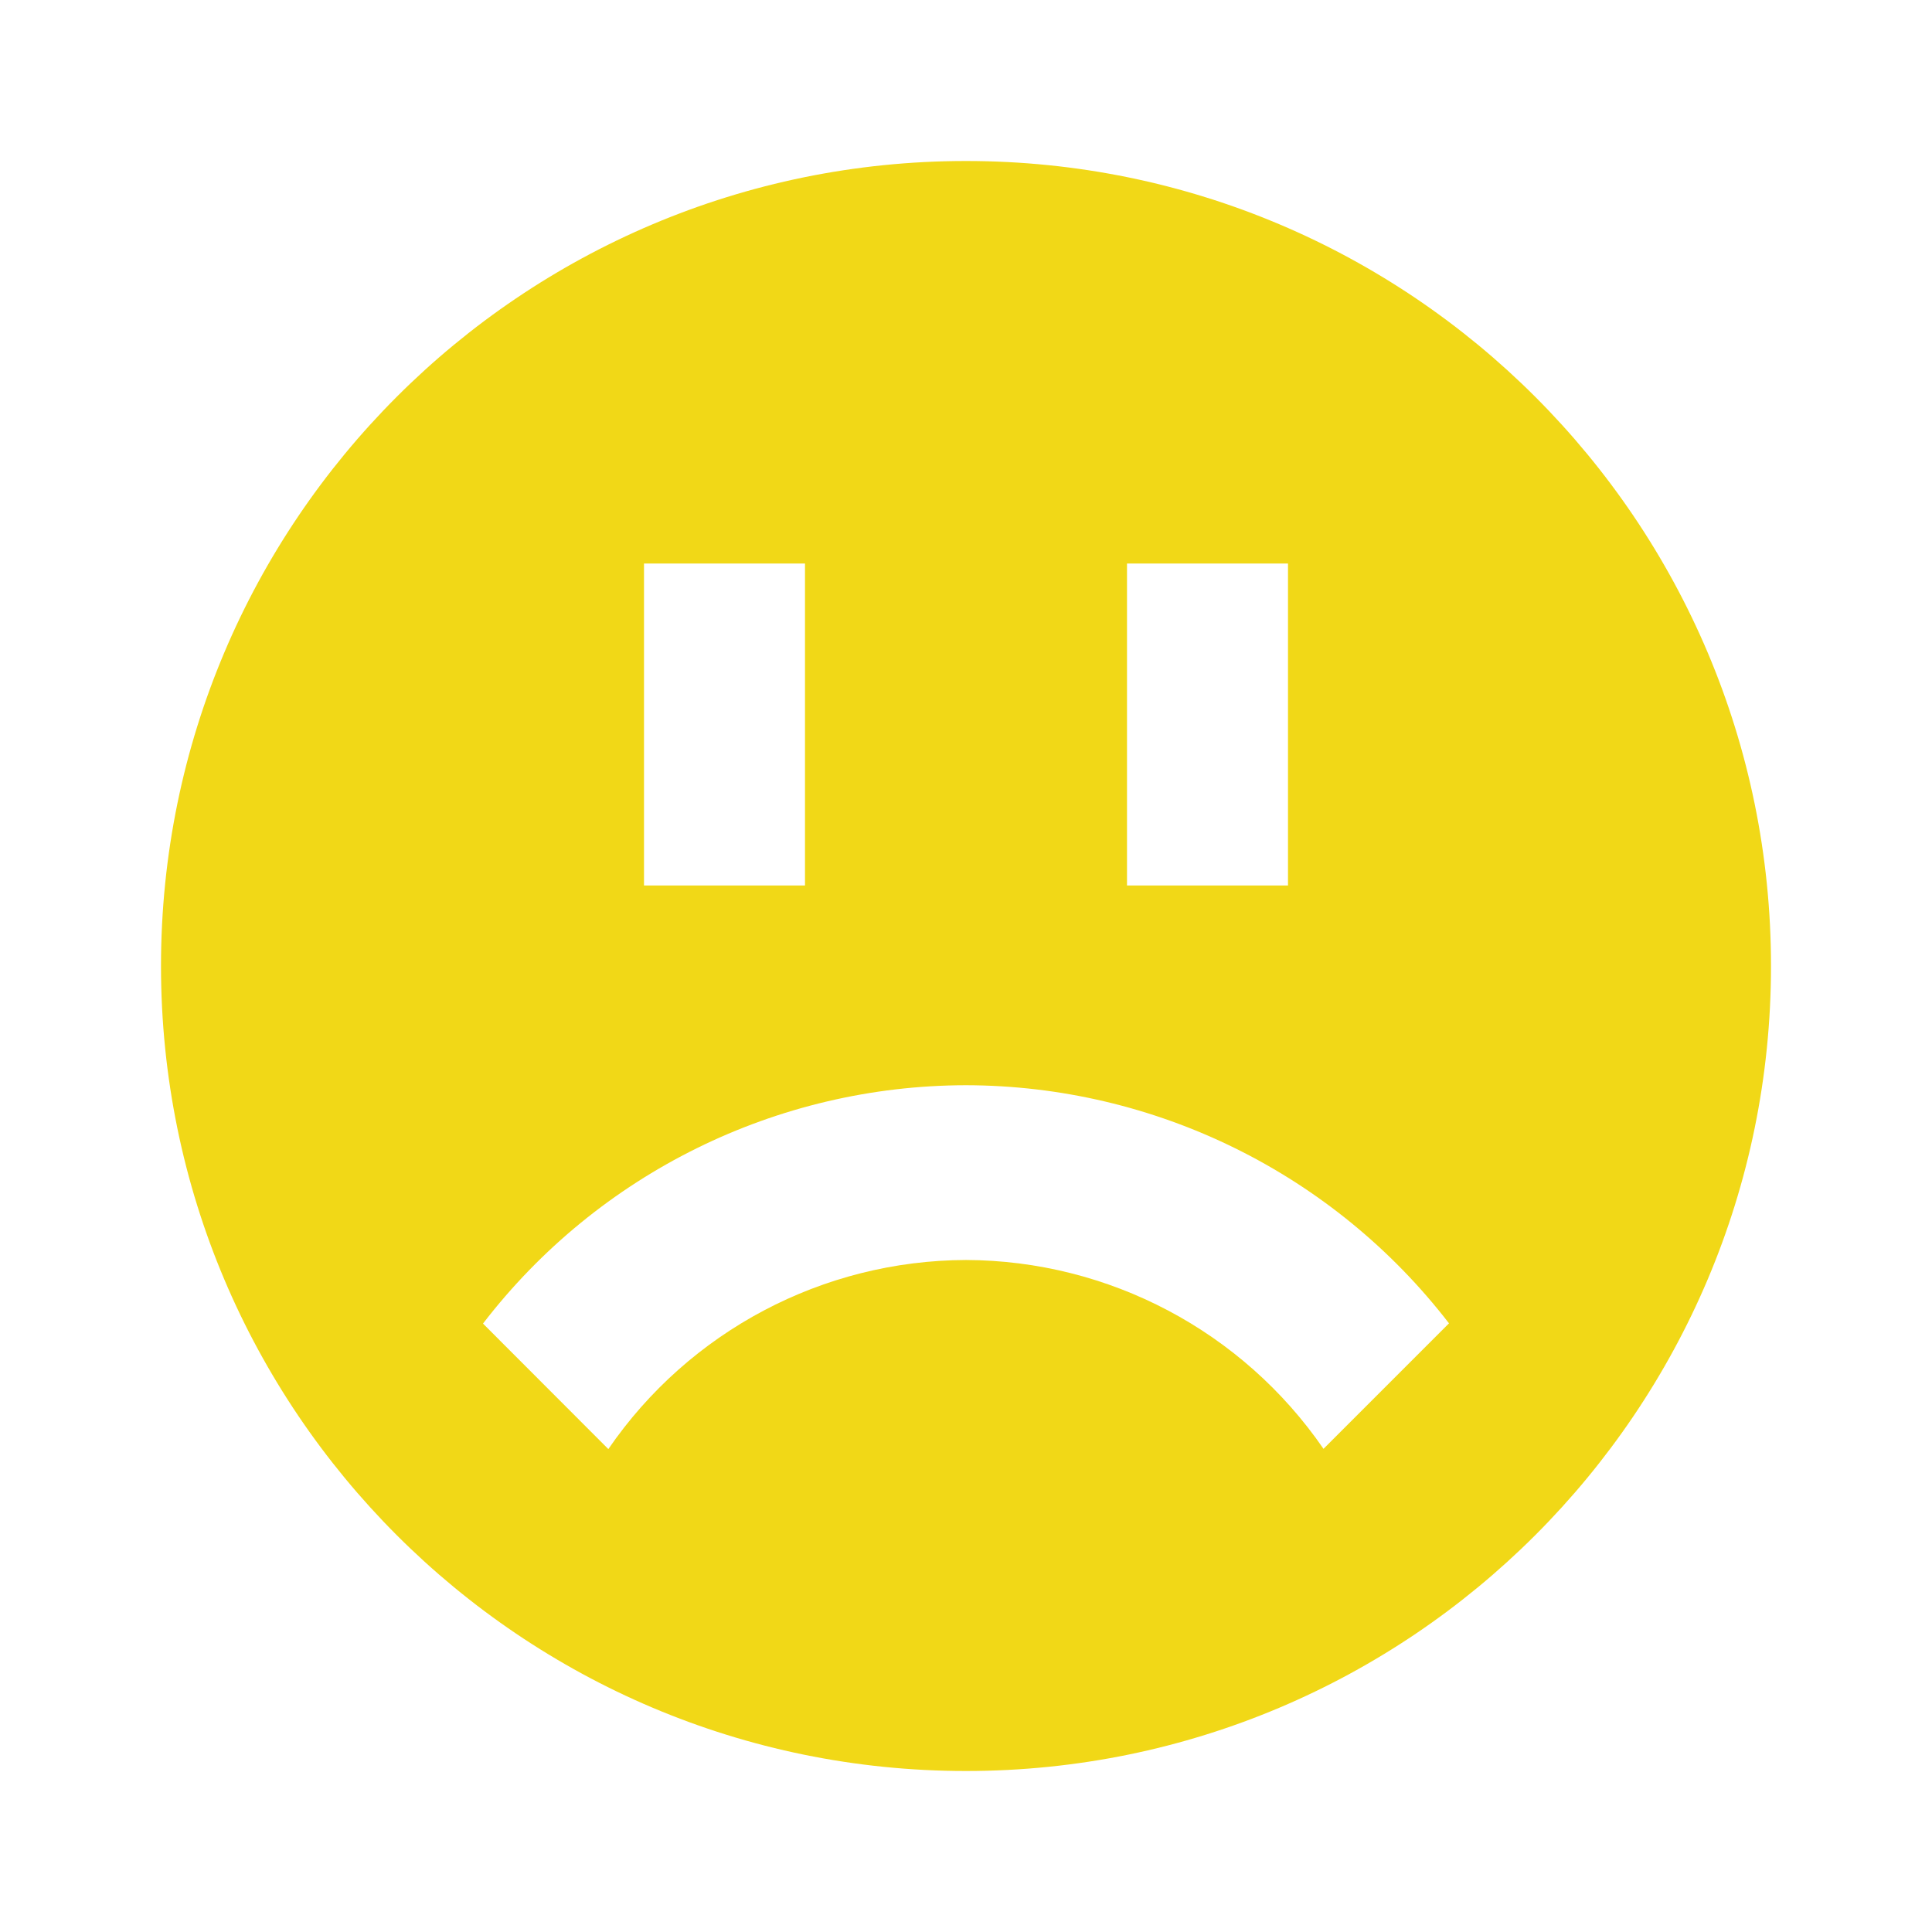
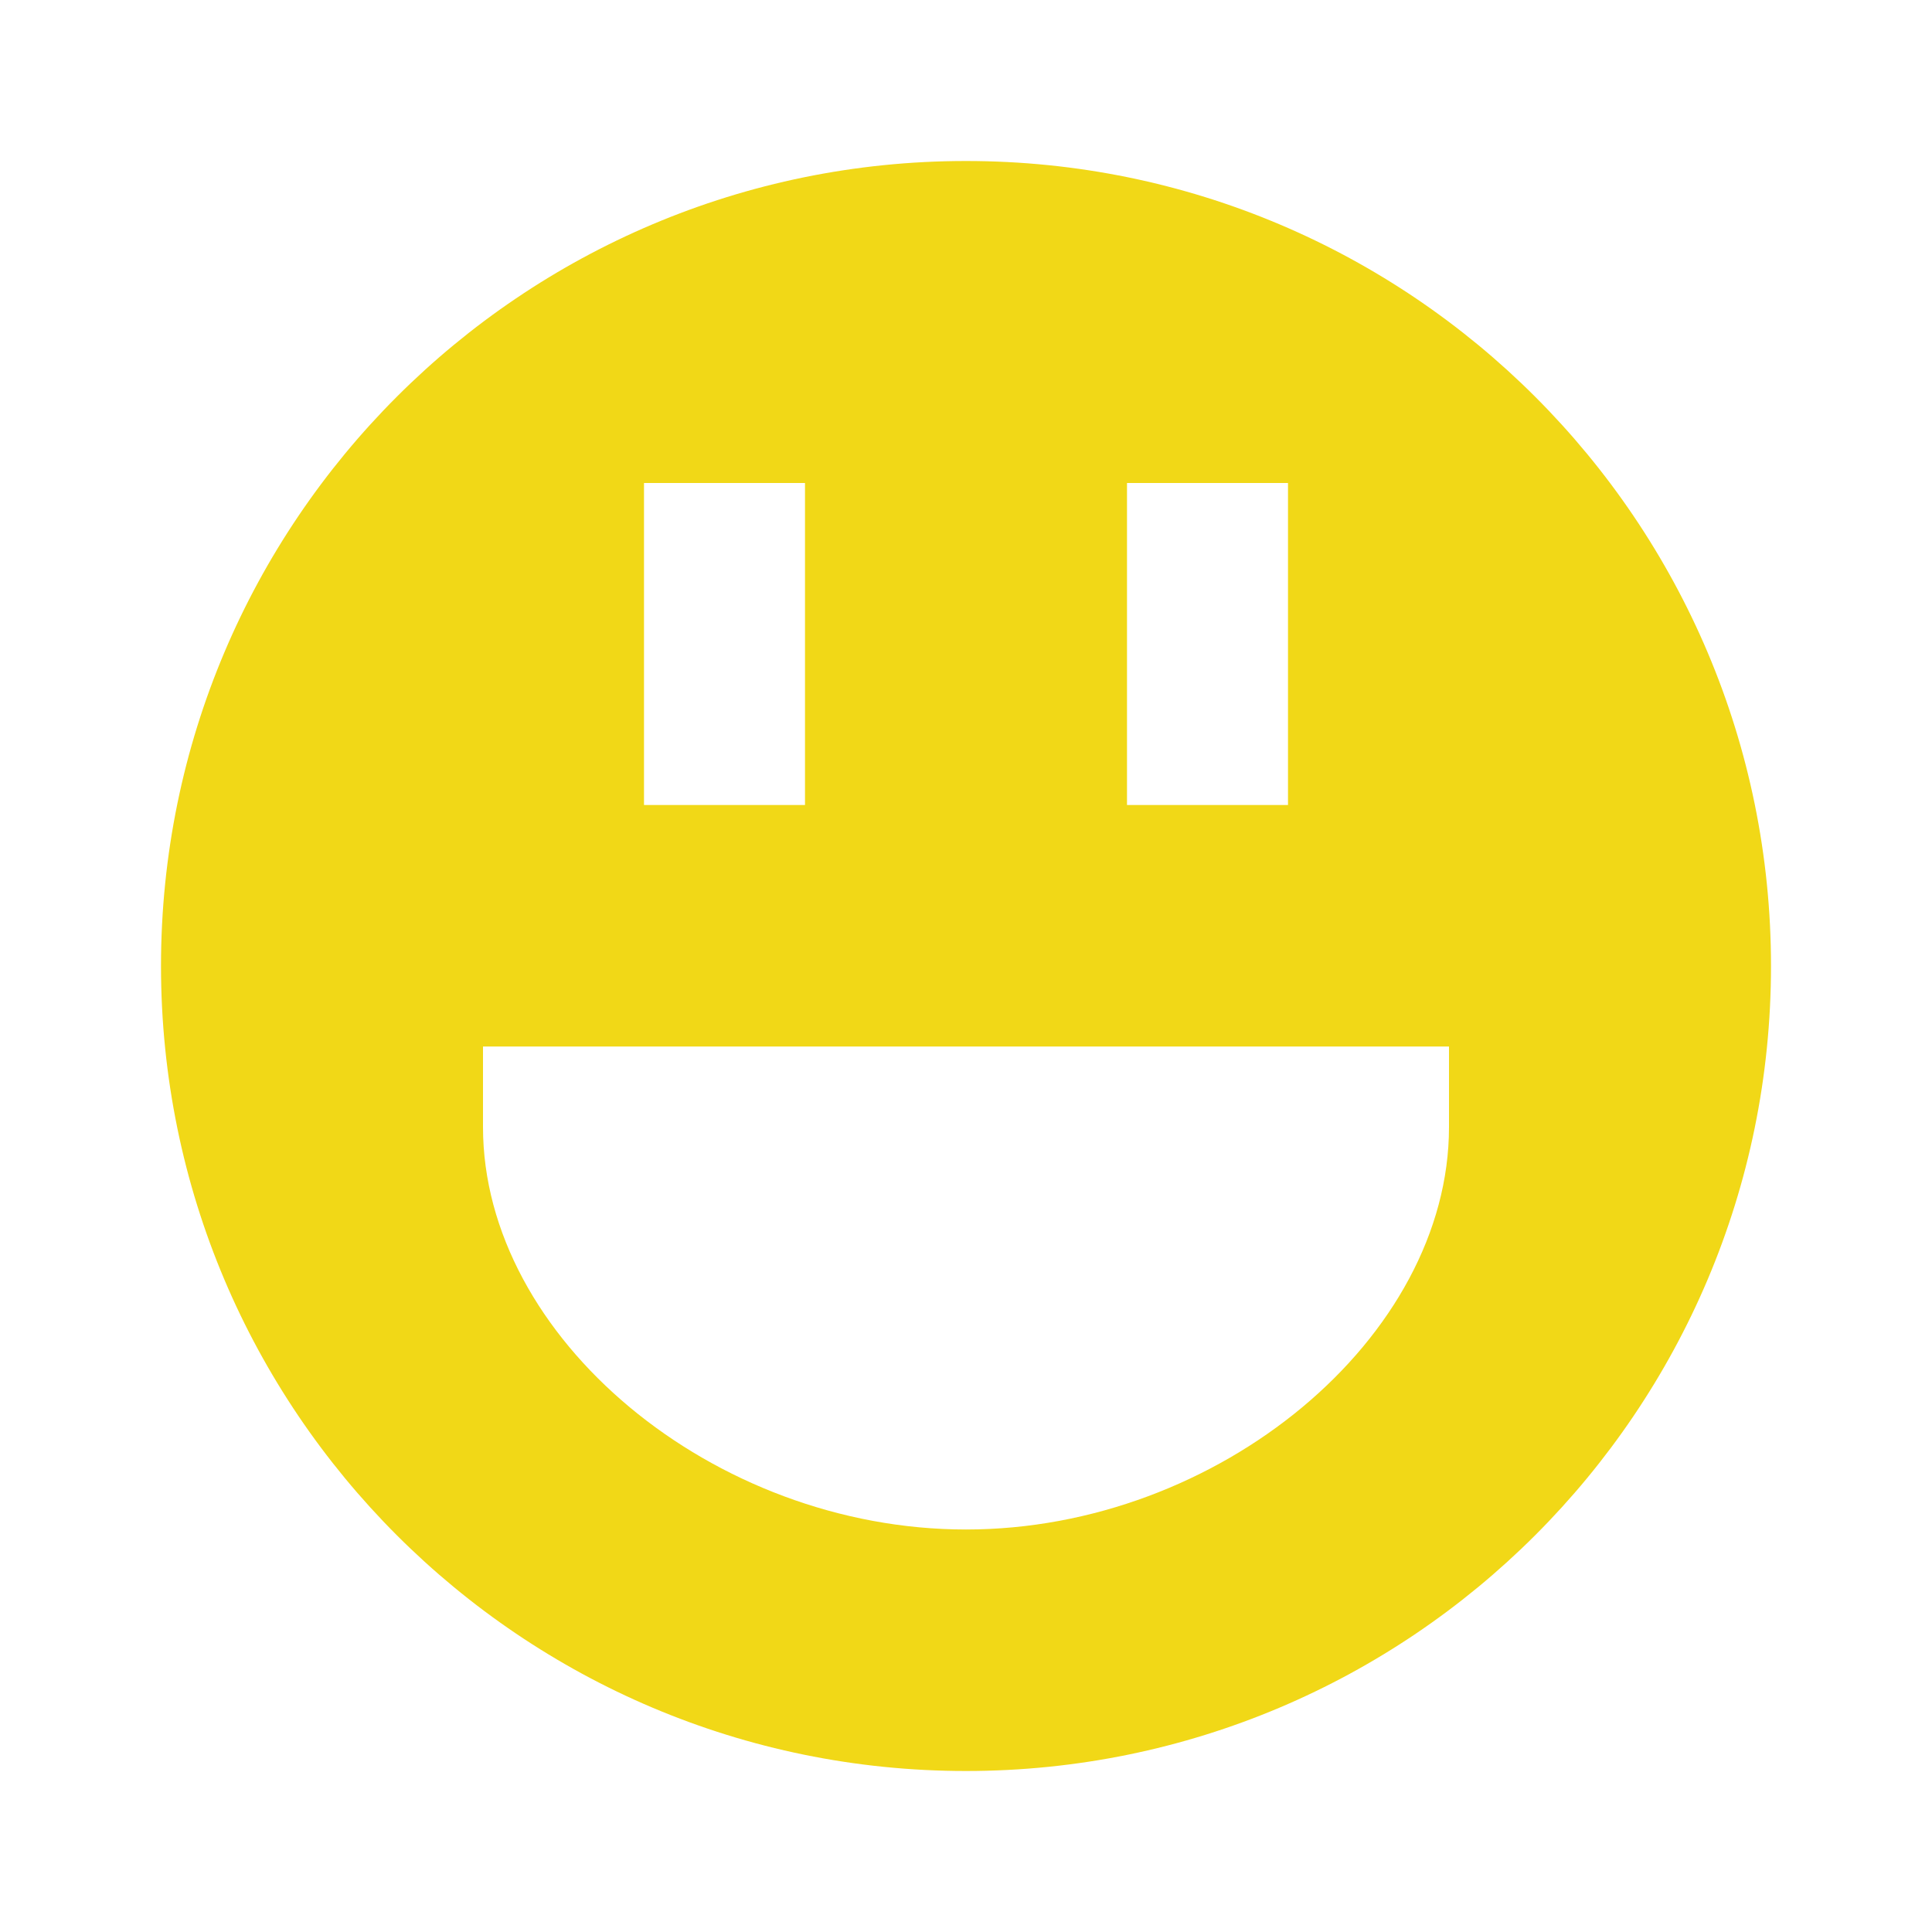
<svg xmlns="http://www.w3.org/2000/svg" version="1.1" x="0" y="0" width="24" height="24" viewBox="0 0 24 24" xml:space="preserve">
  <g class="nc-icon-wrapper" fill="#f1d817">
    <path fill="none" id="Frame_-_24px" d="M0 0h24v24H0z" />
-     <path fill="#f1d817" d="M12 2C6.477 2 2 6.477 2 12c0 5.522 4.477 10 10 10s10-4.478 10-10c0-5.523-4.478-10-10-10zm2 5h2v4h-2V7zM8 7h2v4H8V7zm8.441 10.998A5.414 5.414 0 0 0 12 15.652a5.41 5.41 0 0 0-4.443 2.349L6 16.442a7.581 7.581 0 0 1 6-2.961 7.595 7.595 0 0 1 6 2.958l-1.559 1.559z" id="Filled_Icons" />
+     <path fill="#f1d817" d="M12 2C6.477 2 2 6.477 2 12c0 5.522 4.477 10 10 10s10-4.478 10-10c0-5.523-4.478-10-10-10zm2 4h2v4h-2V6zM8 6h2v4H8V6zm10 8c0 2.617-2.86 5-6 5s-6-2.383-6-5v-1h12v1z" id="Filled_Icons" />
  </g>
</svg>
